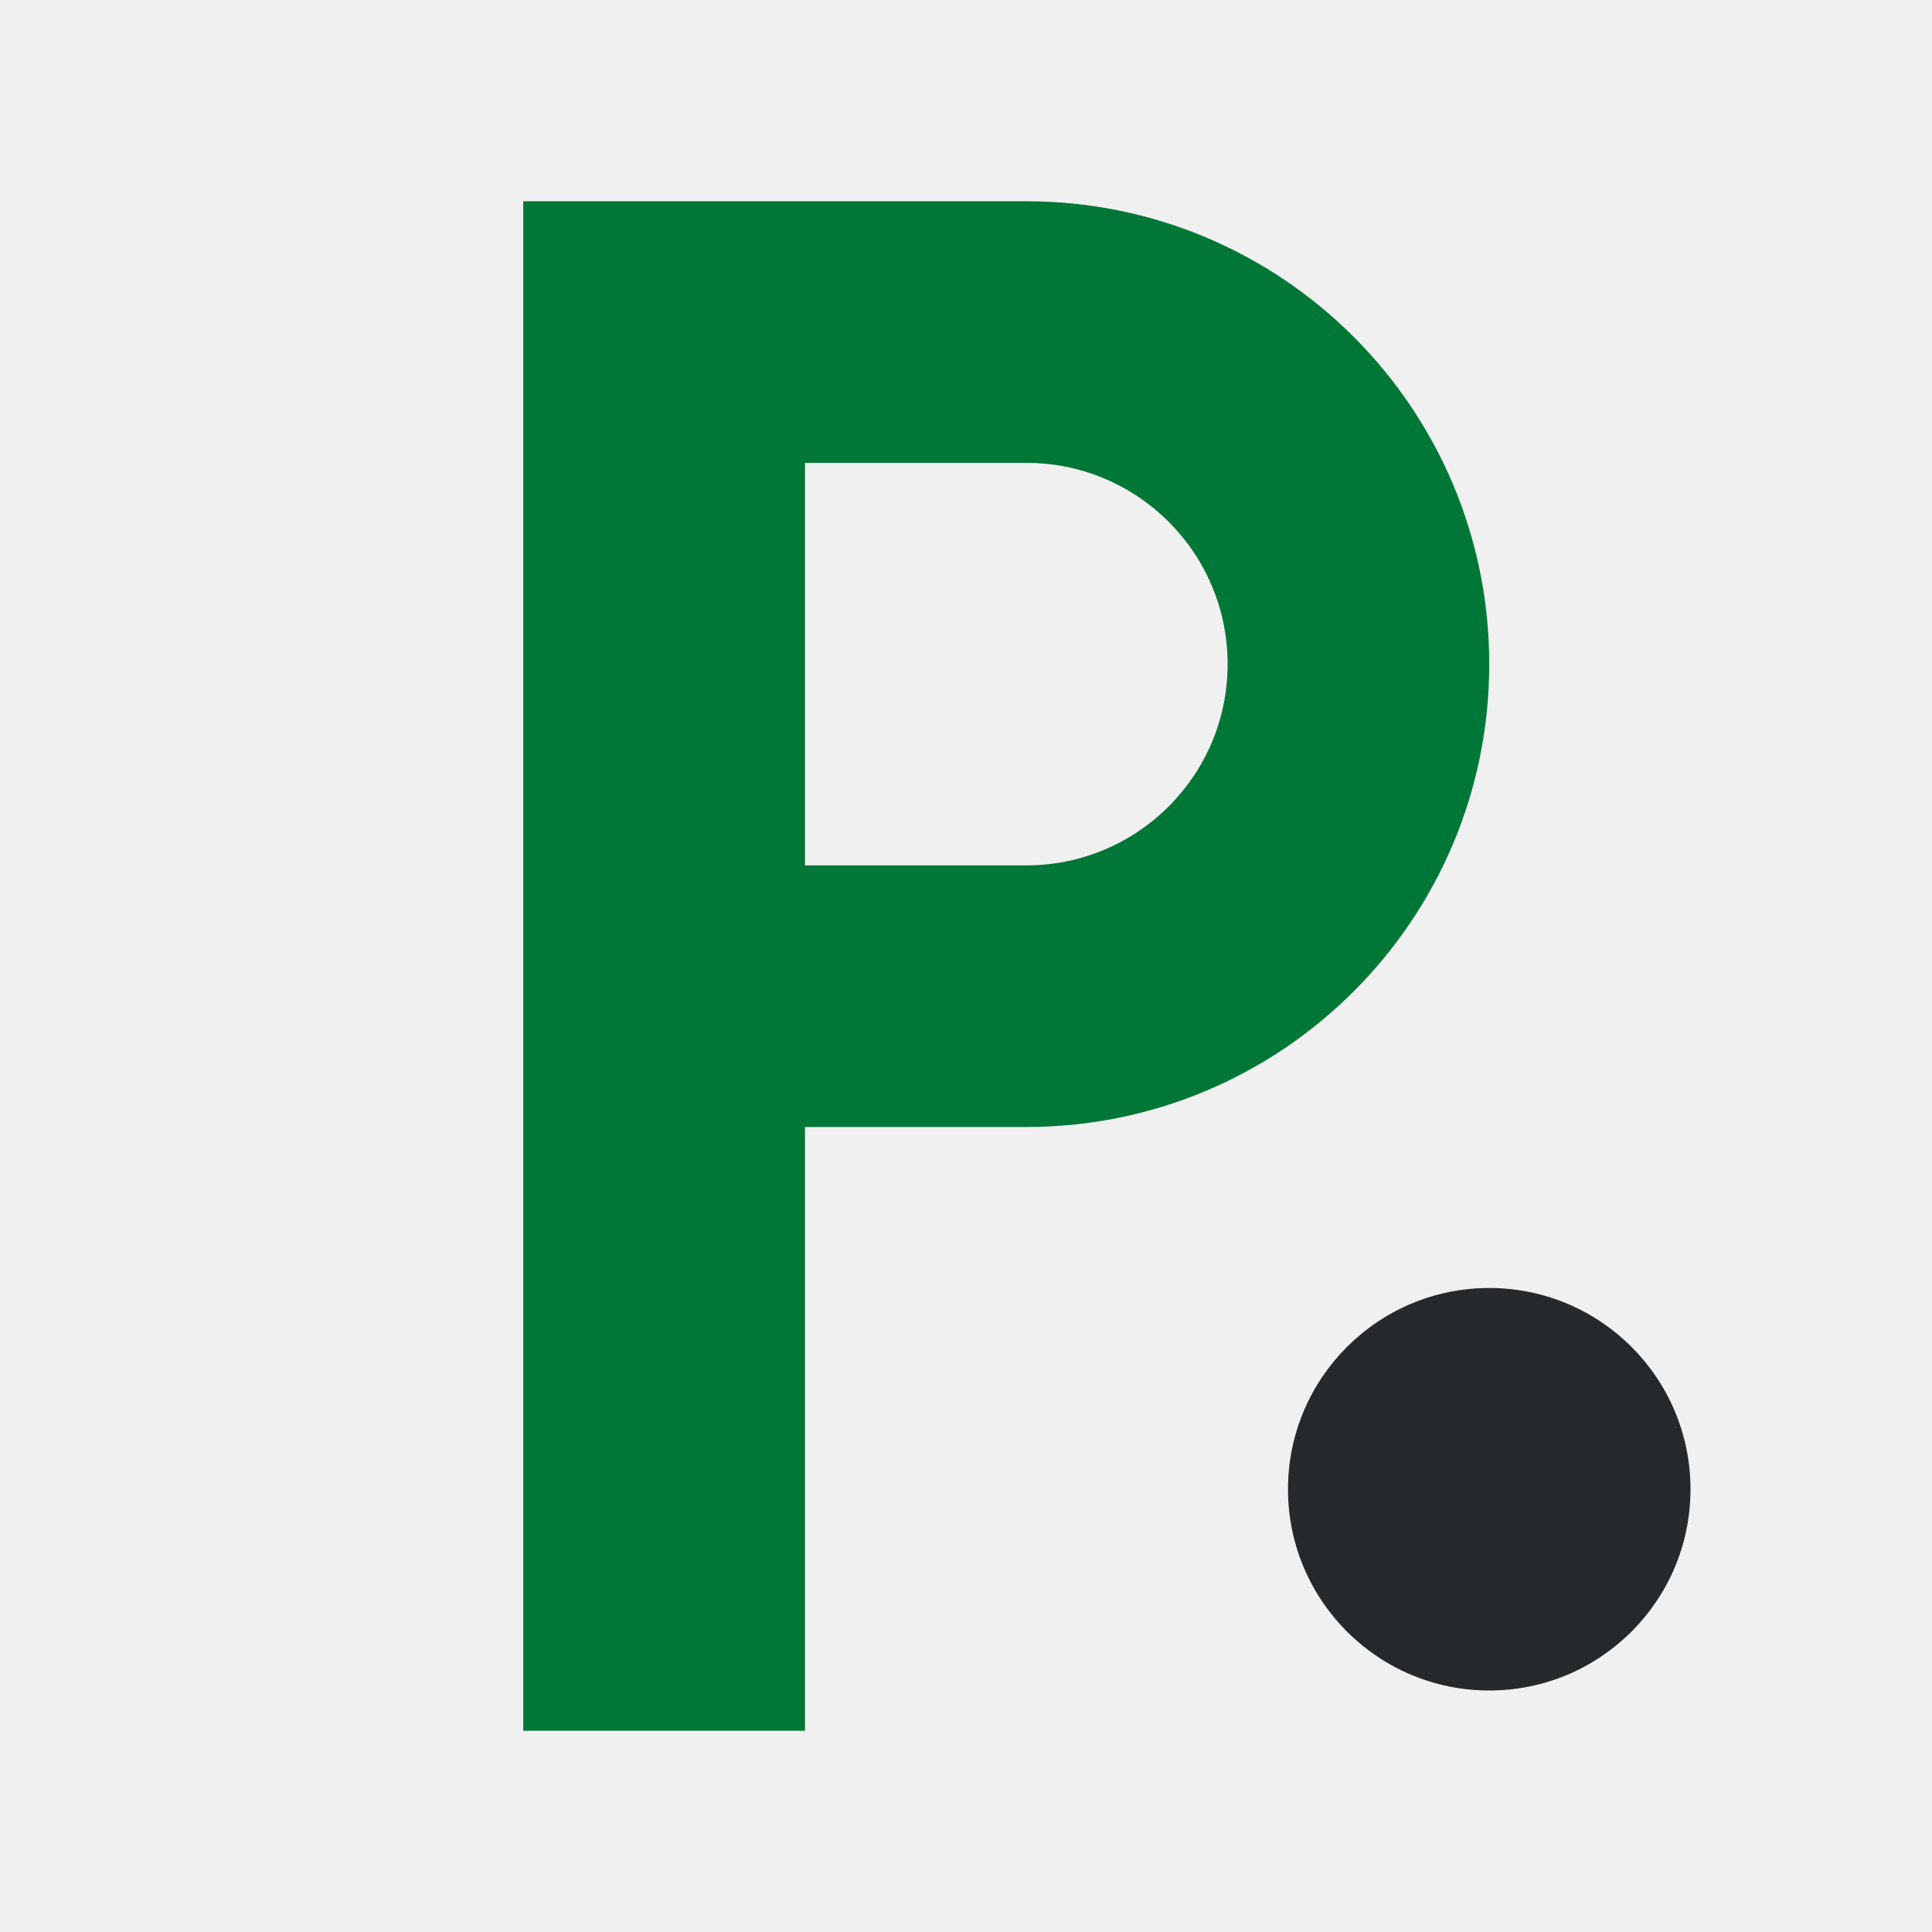
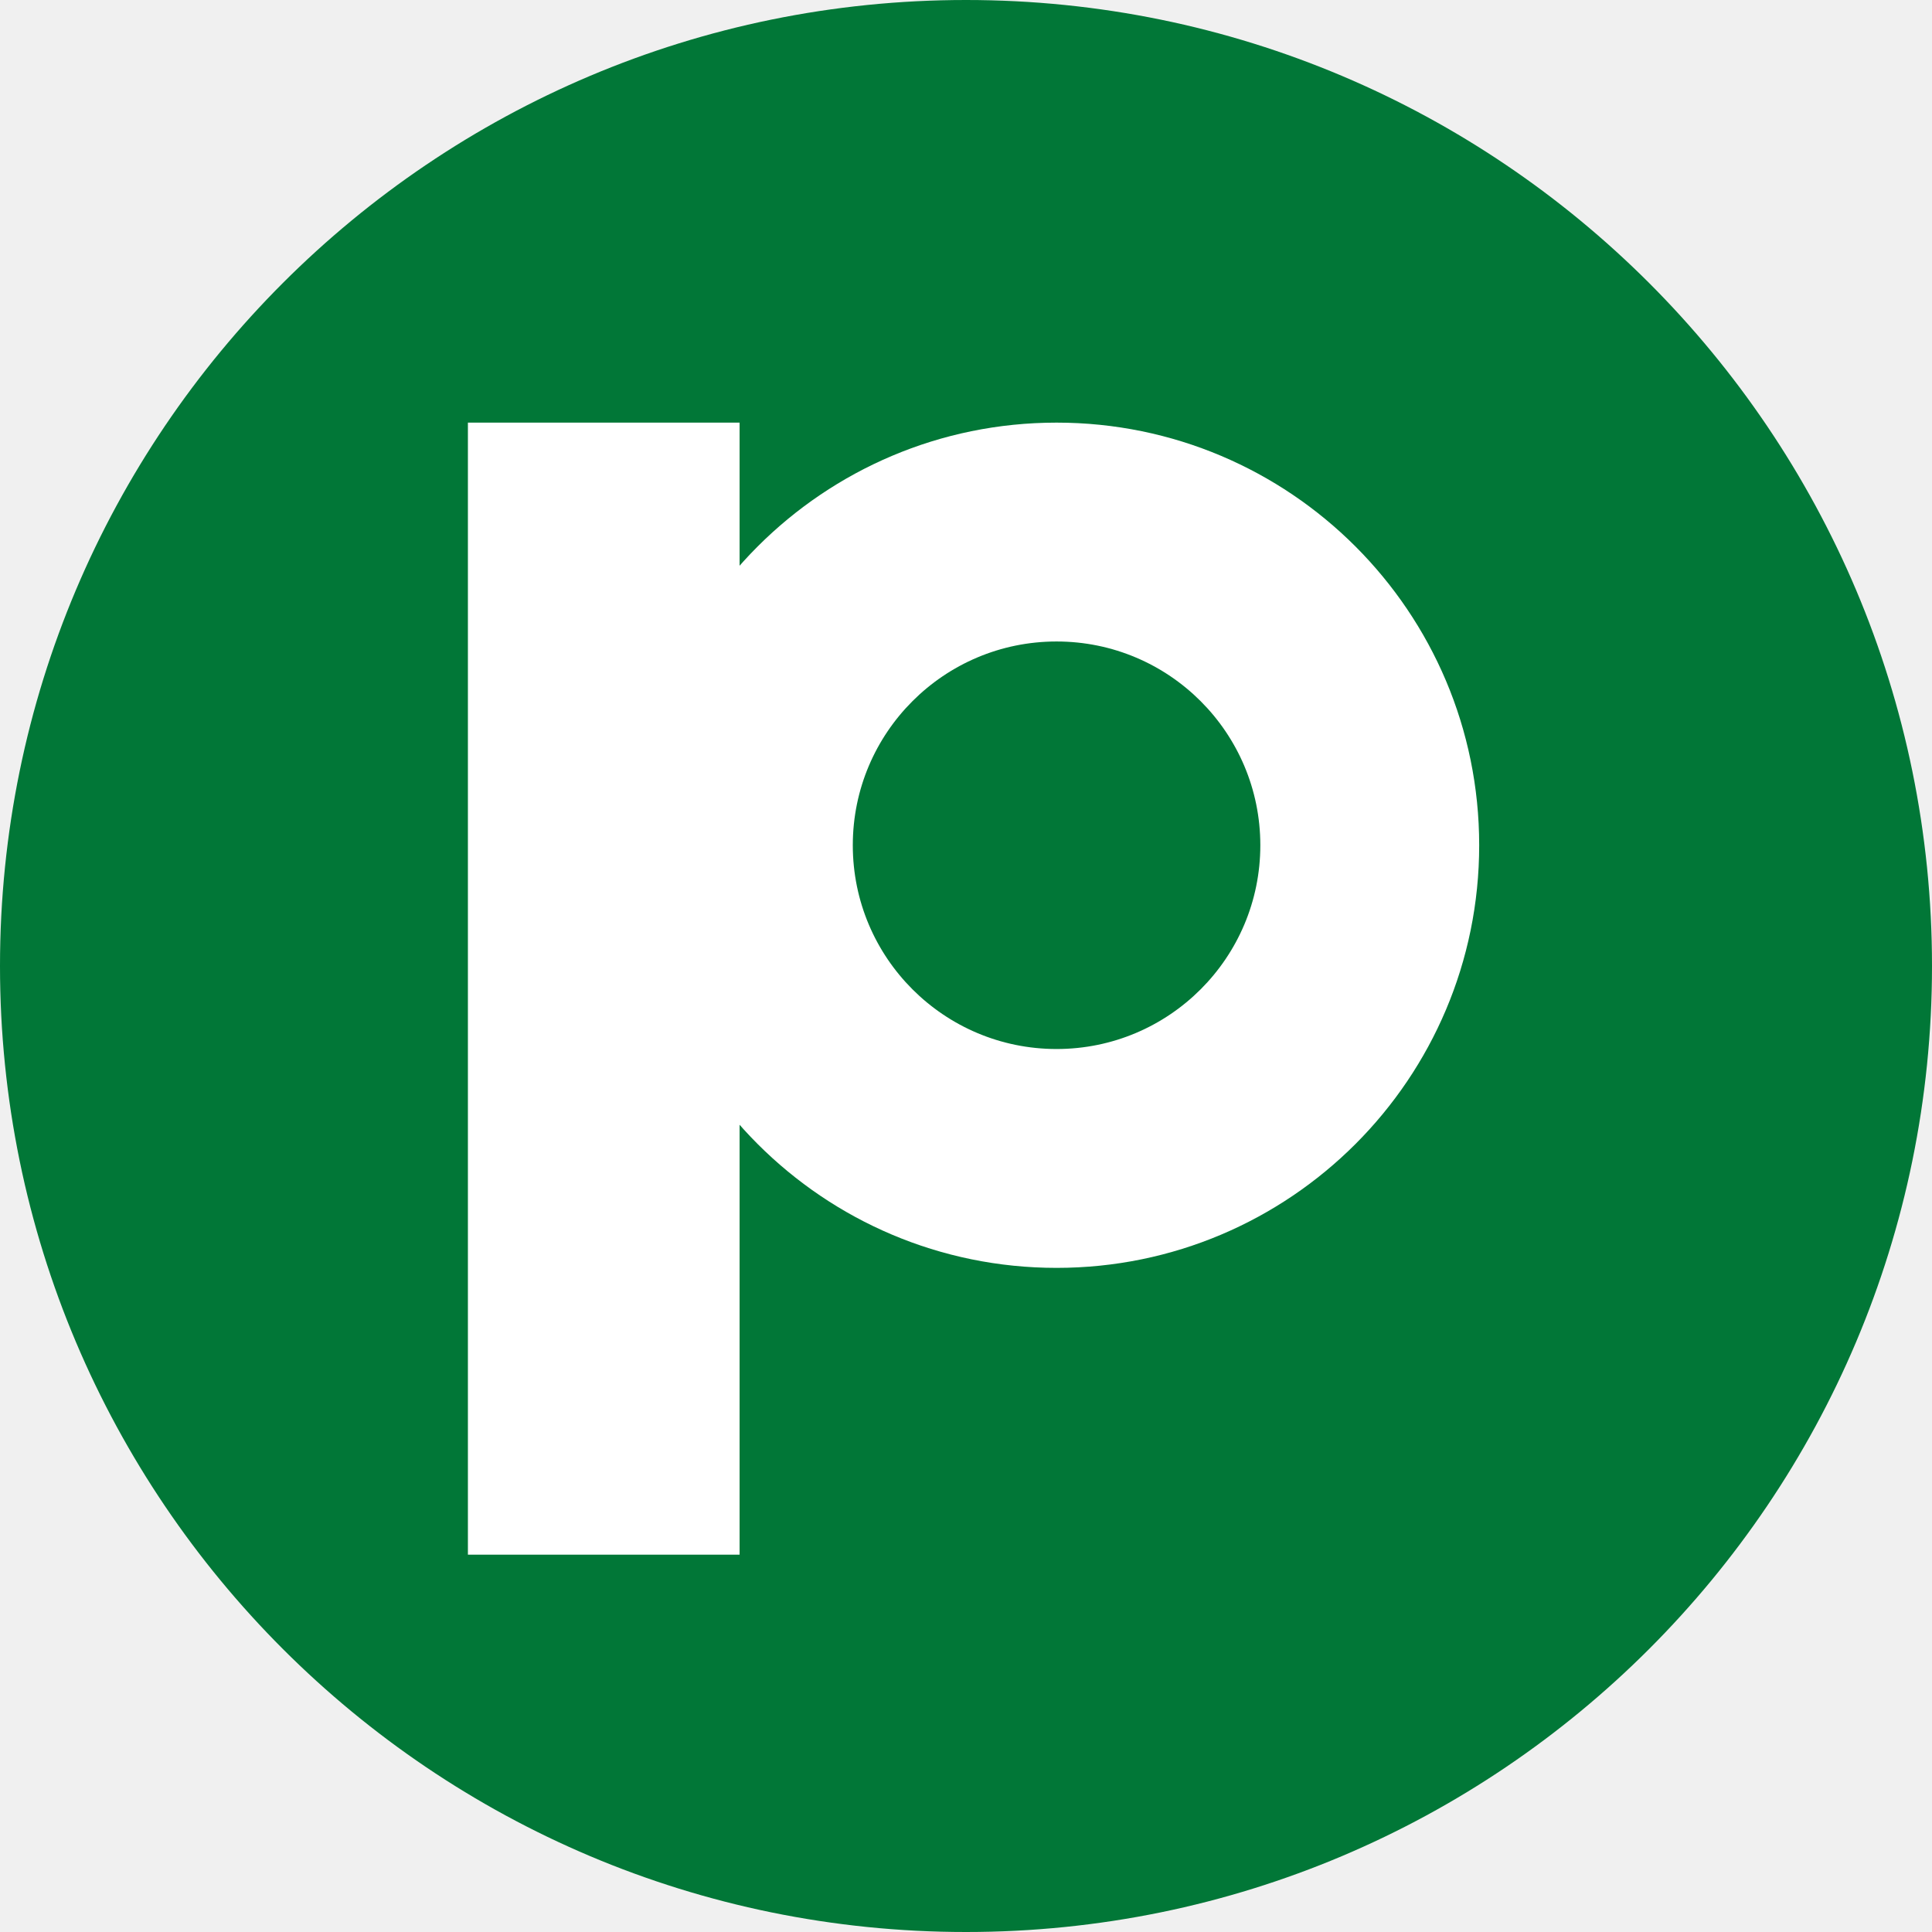
- <svg xmlns="http://www.w3.org/2000/svg" viewBox="0 0 24 24" fill="none">
-   <path fill="#017737" fill-rule="evenodd" d="M6.5 2.5h6.25a5.75 5.75 0 0 1 0 11.5H10v7.5H6.5V2.5Zm3.5 3.25v5h2.75a2.5 2.5 0 0 0 0-5H10Z" clip-rule="evenodd" />
-   <circle cx="18.5" cy="18.5" r="2.5" fill="#26292C" />
+ <svg xmlns="http://www.w3.org/2000/svg" viewBox="0 0 256 256">
+   <circle cx="128" cy="128" r="128" fill="#017737" />
+   <path fill="#fff" d="M62 56h36v150H62z M140 56a56 56 0 1 1 0 112 56 56 0 1 1 0-112z M140 85a27 27 0 1 0 0 54 27 27 0 1 0 0-54z" />
</svg>
